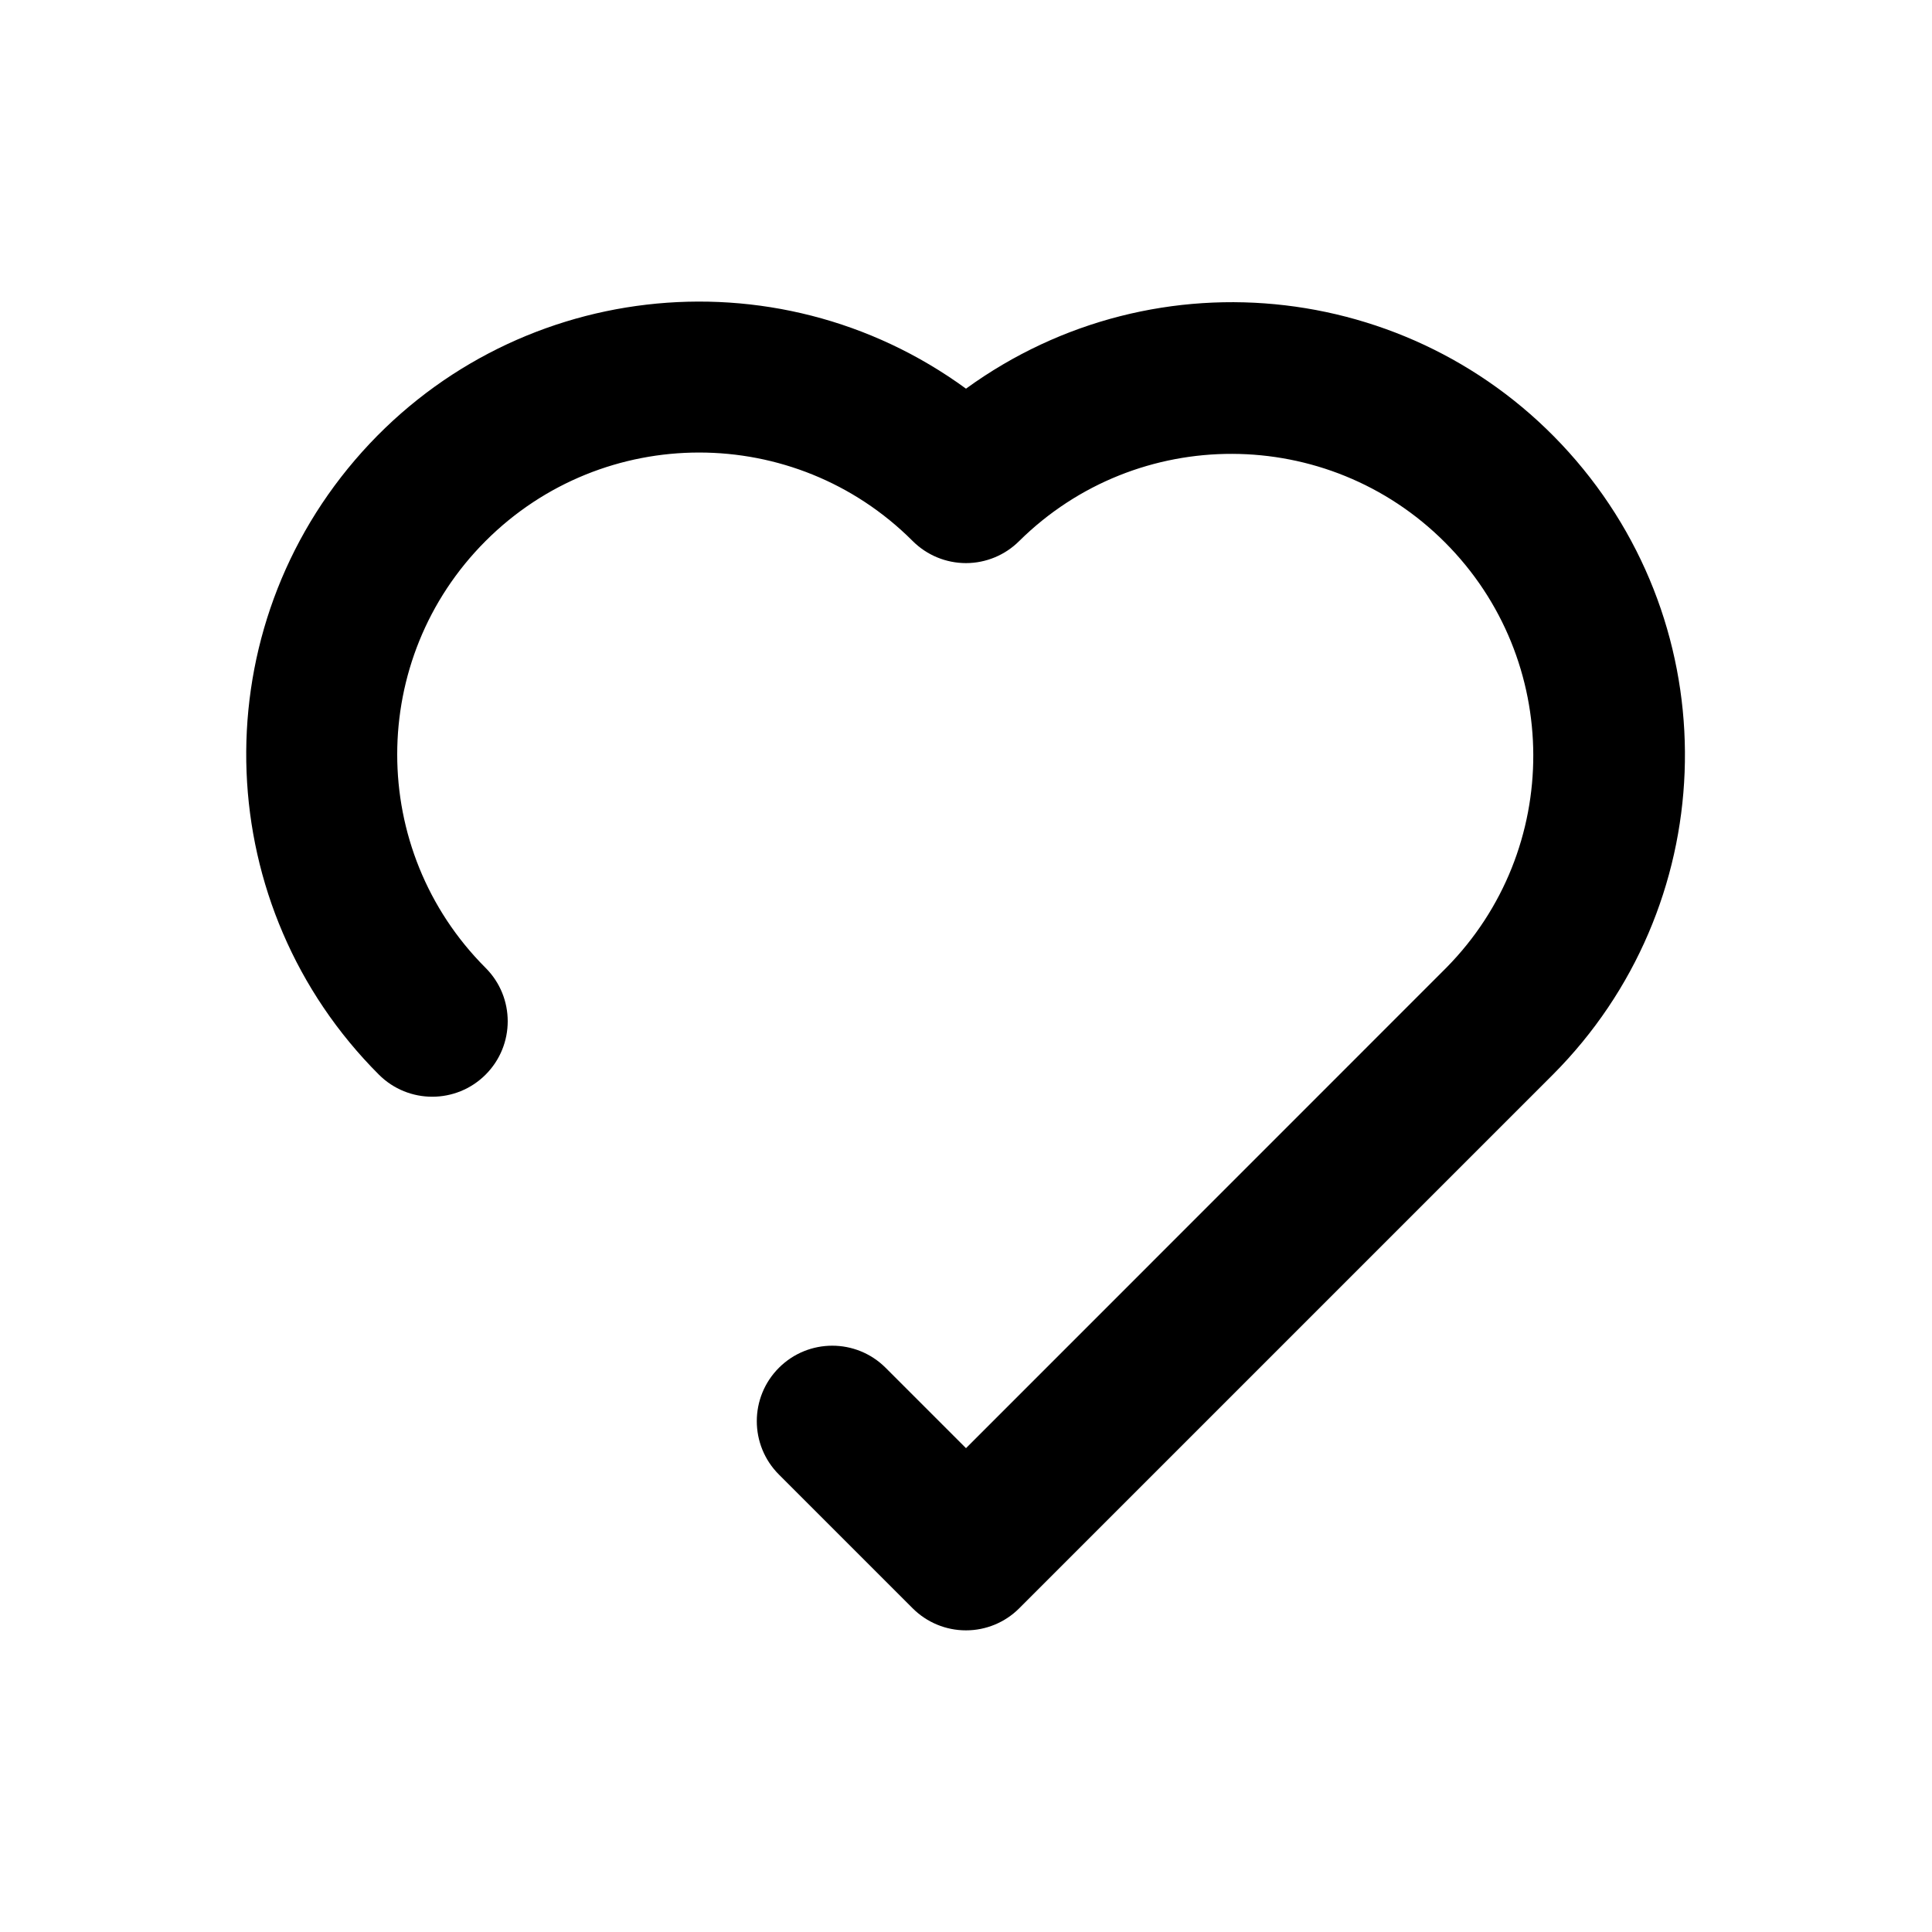
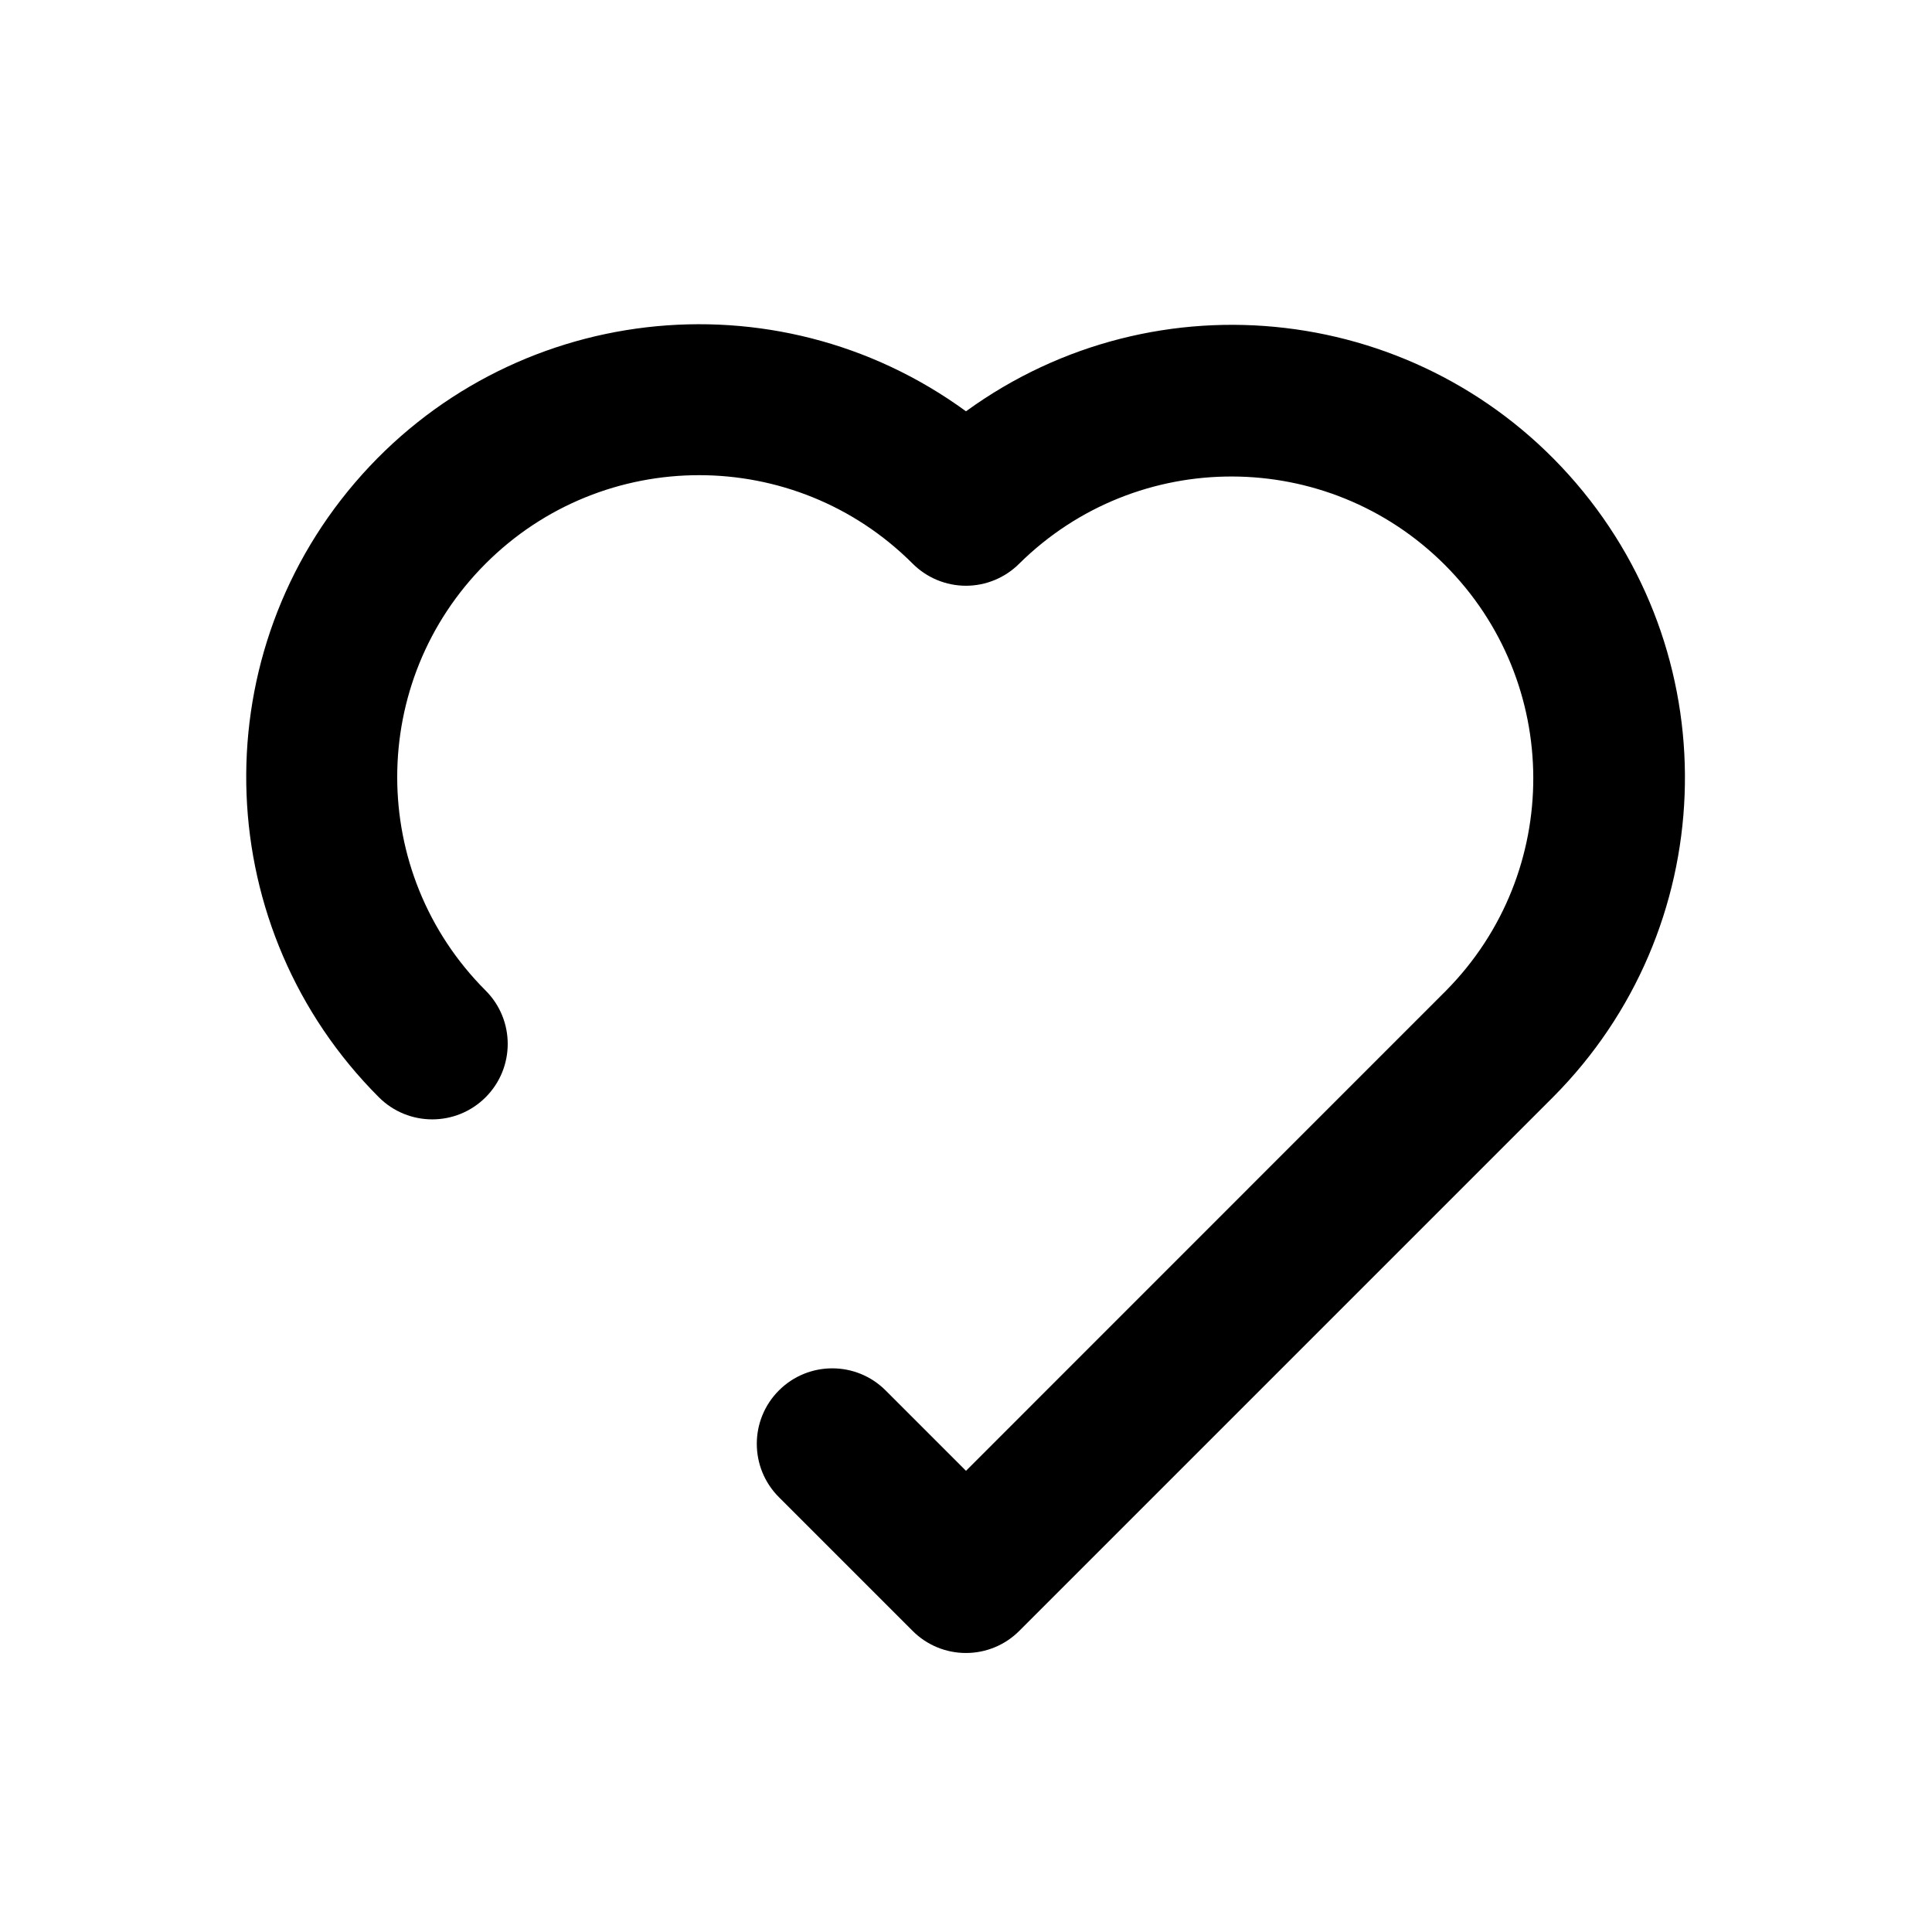
<svg xmlns="http://www.w3.org/2000/svg" id="Layer_1" data-name="Layer 1" viewBox="0 0 512 512">
  <defs>
    <style>.cls-1{fill:none;}</style>
  </defs>
-   <path d="M256,432.06a19.93,19.93,0,0,1-14.14-5.85l-35.44-35.44a20,20,0,1,1,28.28-28.29l21.3,21.3L383.25,256.5A80,80,0,0,0,270.11,143.37,20,20,0,0,1,256,149.23h0a20,20,0,0,1-14.14-5.86A80,80,0,0,0,128.69,256.5a20,20,0,0,1-28.28,28.29A120,120,0,0,1,256,103,120,120,0,0,1,411.53,284.79L270.11,426.21A19.93,19.93,0,0,1,256,432.06Z" />
+   <path d="M256,438.06a19.93,19.93,0,0,1-14.14-5.85l-35.44-35.44a20,20,0,1,1,28.28-28.29l21.3,21.3L383.25,262.5A80,80,0,0,0,270.11,149.37,20,20,0,0,1,256,155.23h0a20,20,0,0,1-14.14-5.86A80,80,0,0,0,128.69,262.5a20,20,0,0,1-28.28,28.29A120,120,0,0,1,256,109,120,120,0,0,1,411.53,290.79L270.11,432.21A19.93,19.93,0,0,1,256,438.06Z" />
  <rect class="cls-1" width="512" height="512" />
</svg>
